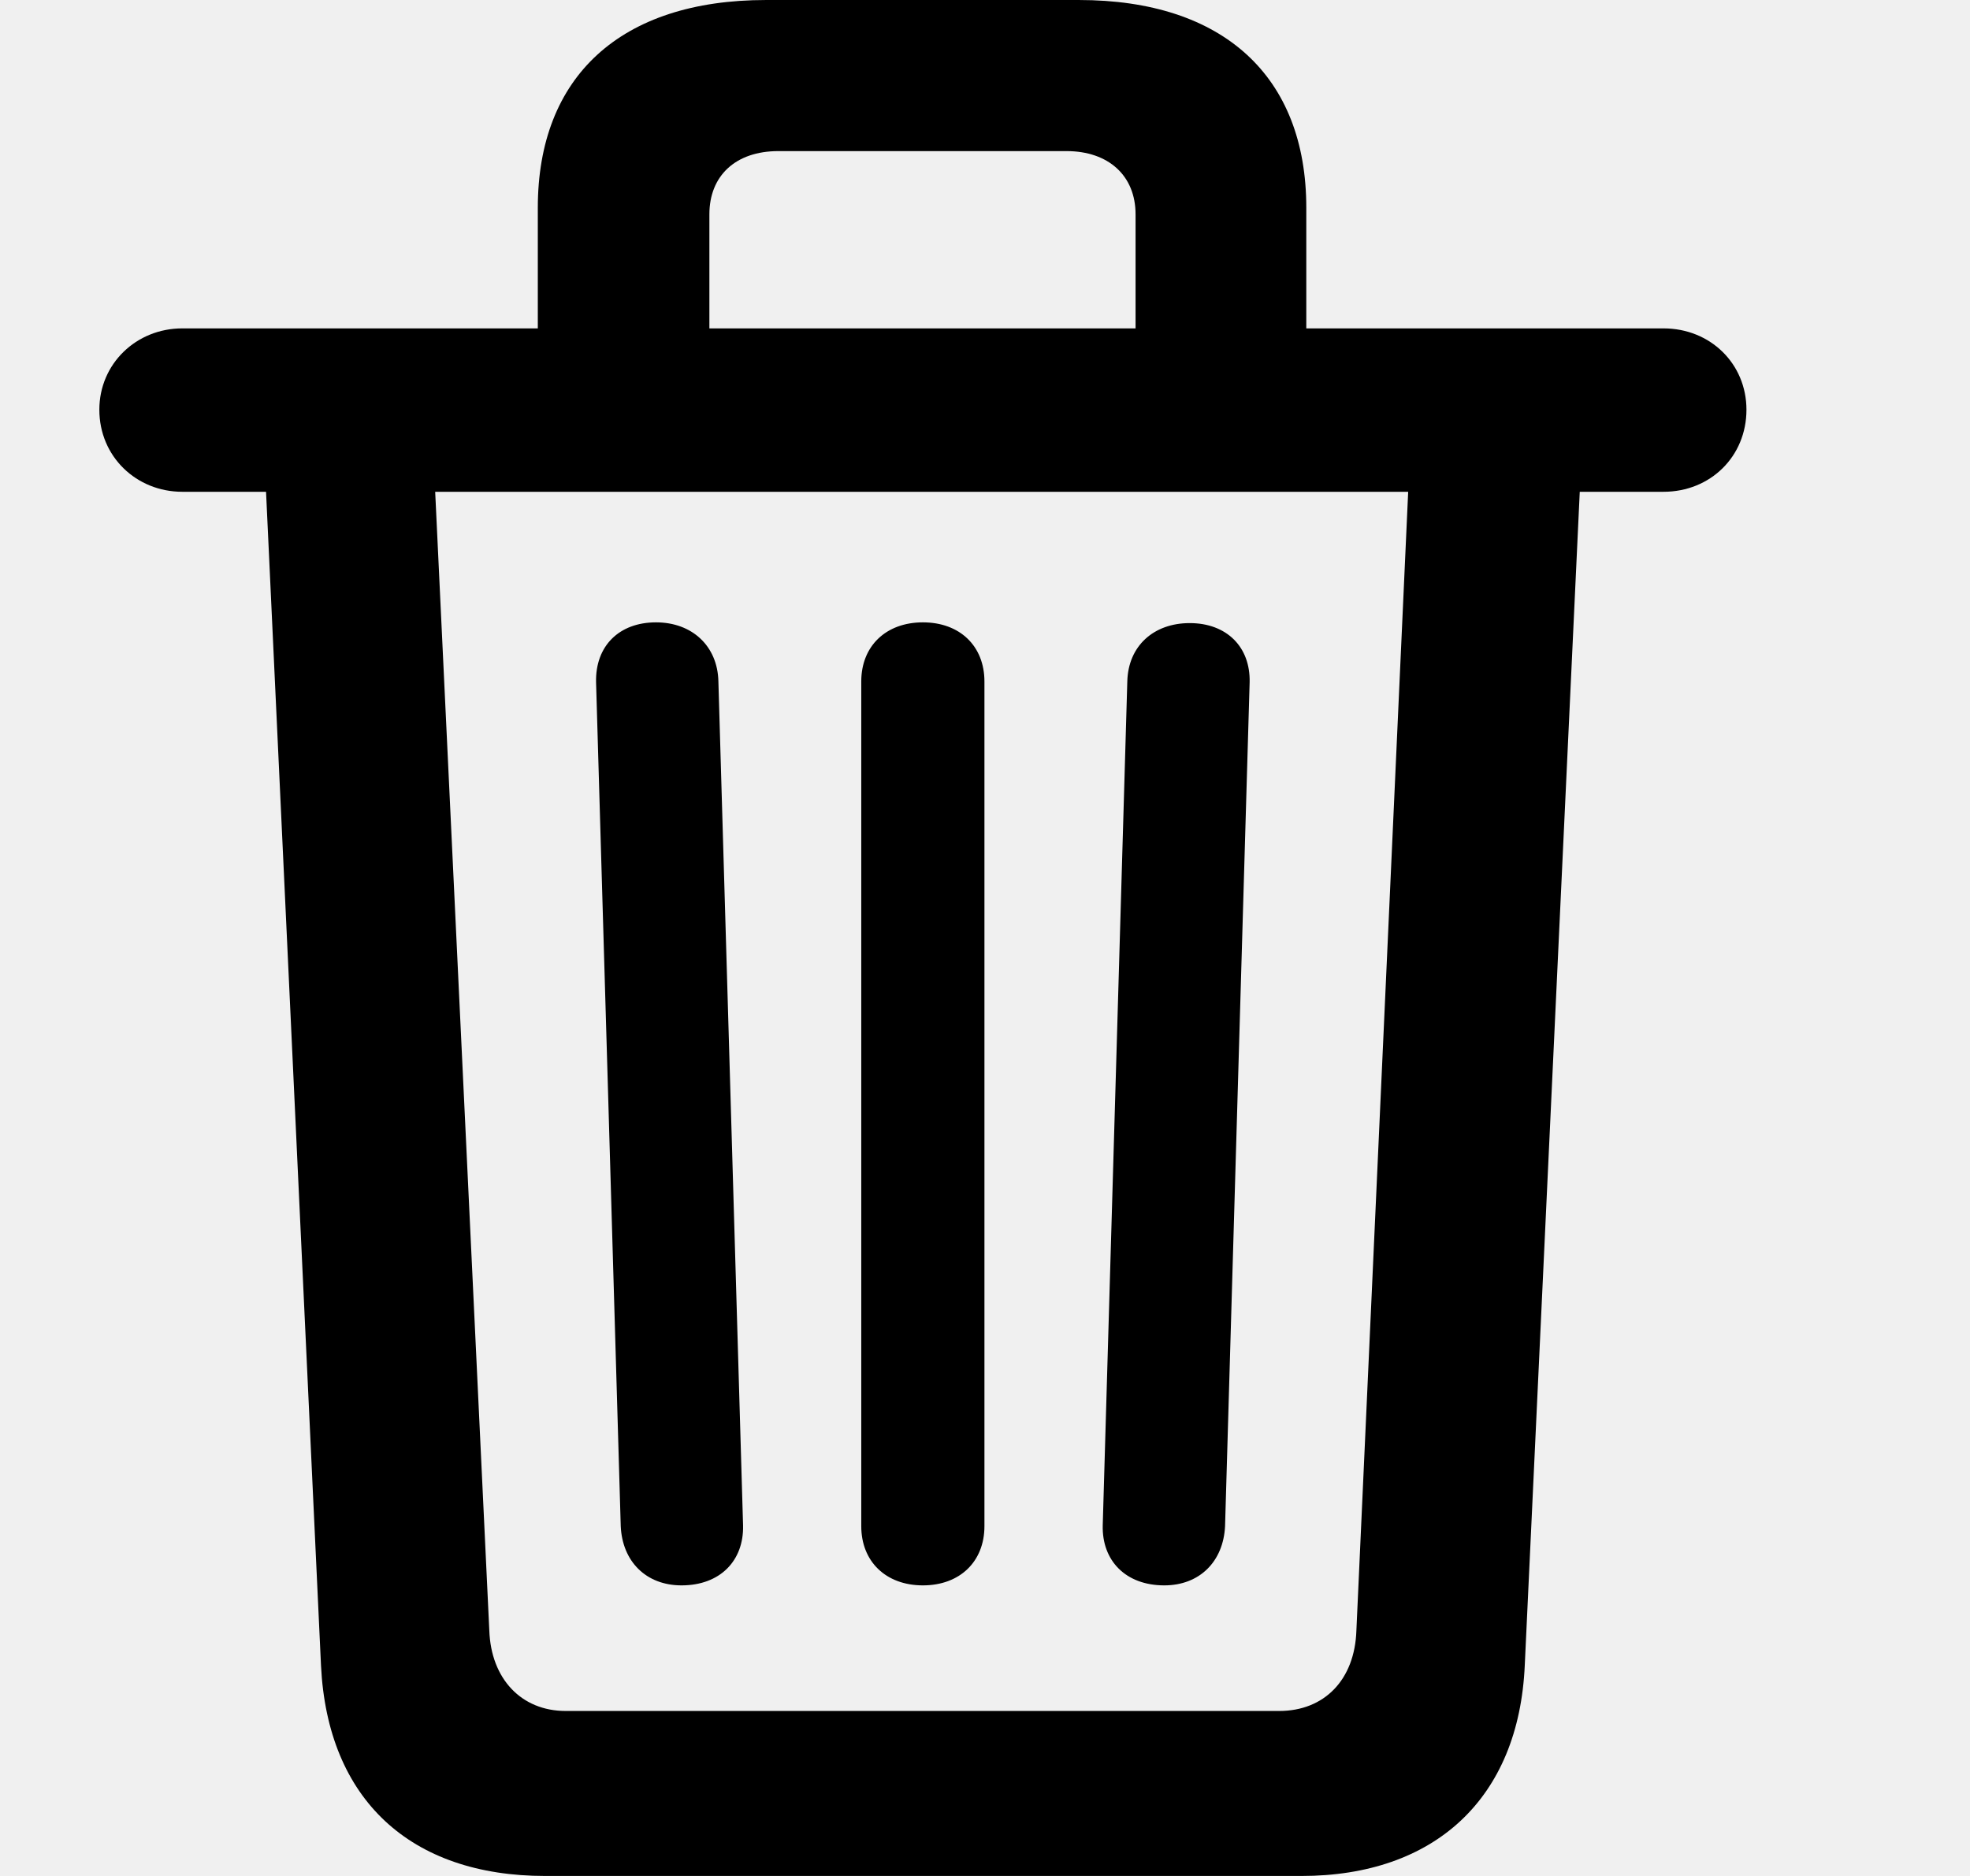
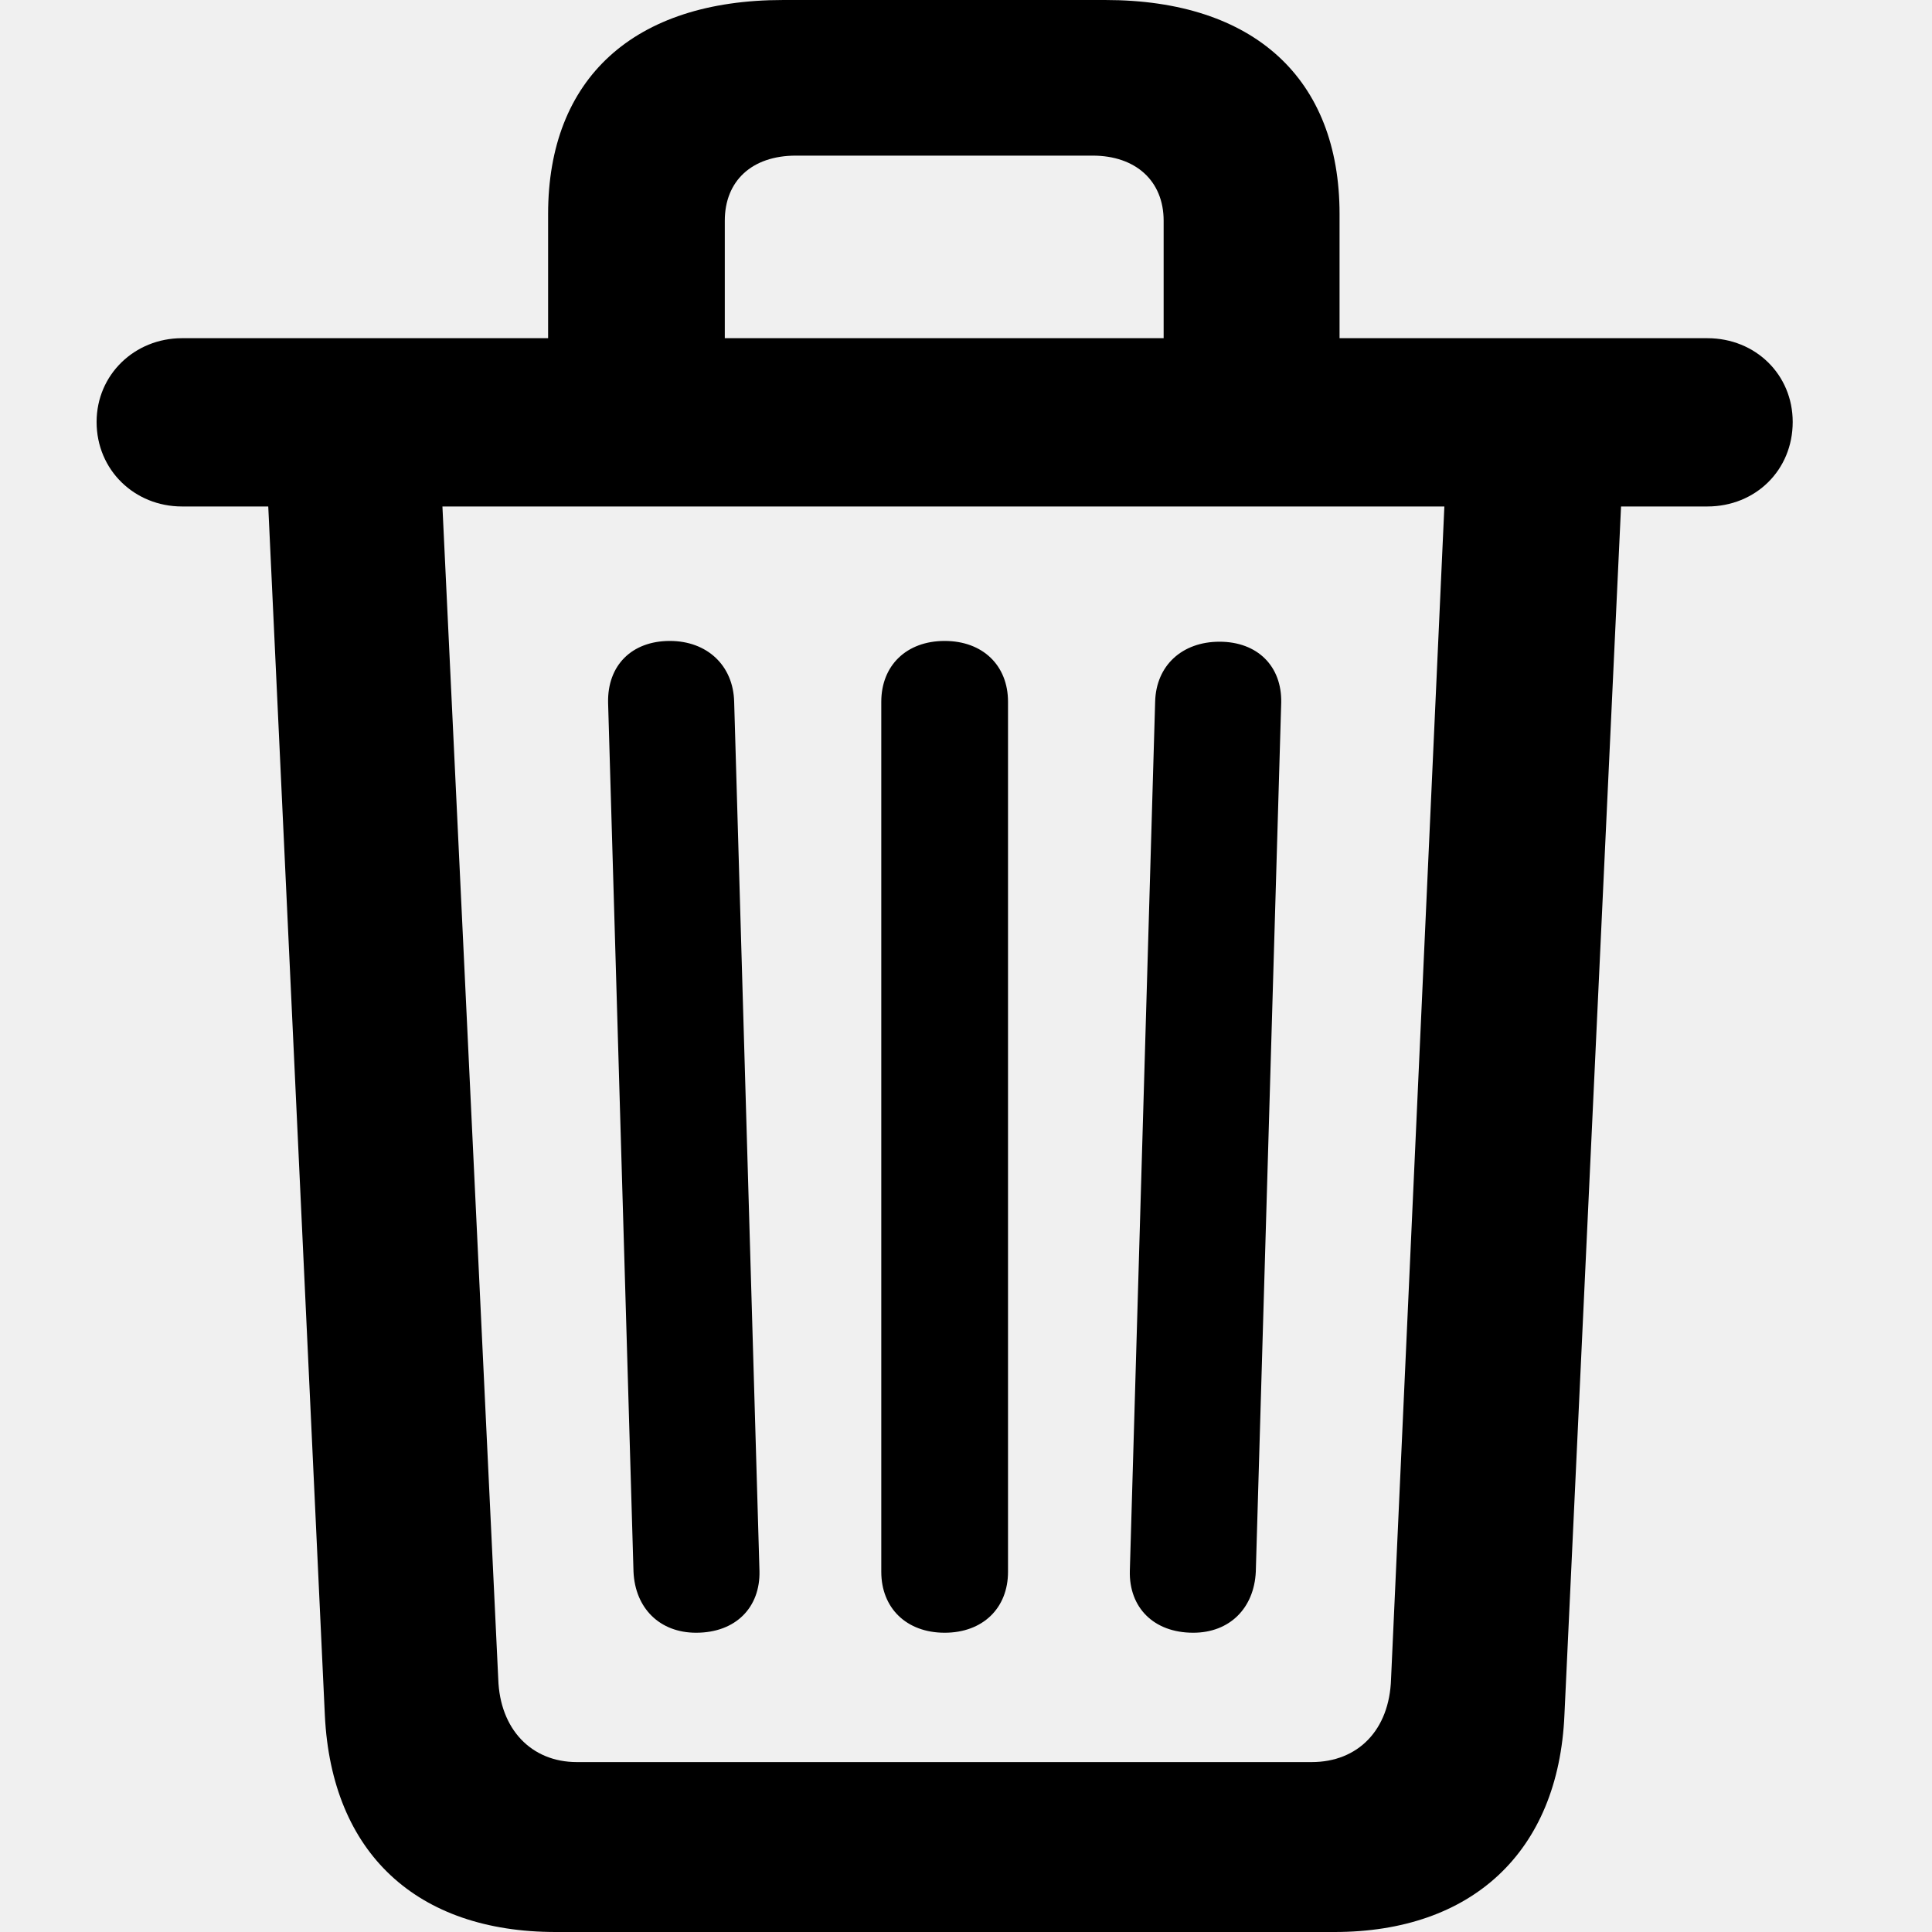
- <svg xmlns="http://www.w3.org/2000/svg" width="21" height="20" viewBox="0 0 21 20" fill="none">
-   <g clip-path="url(#clip0_1_507)">
-     <path d="M5.812 20H13.873C15.291 20 16.192 19.177 16.254 17.751L16.84 5.243H17.733C18.232 5.243 18.617 4.867 18.617 4.368C18.617 3.878 18.232 3.501 17.733 3.501H13.925V2.215C13.925 0.814 13.041 6.10352e-05 11.501 6.10352e-05H8.166C6.617 6.10352e-05 5.733 0.814 5.733 2.215V3.501H1.943C1.453 3.501 1.059 3.878 1.059 4.368C1.059 4.867 1.453 5.243 1.943 5.243H2.836L3.422 17.759C3.492 19.186 4.376 20 5.812 20ZM7.562 2.285C7.562 1.873 7.842 1.611 8.297 1.611H11.37C11.816 1.611 12.105 1.873 12.105 2.285V3.501H7.562V2.285ZM6.03 18.241C5.558 18.241 5.234 17.899 5.216 17.383L4.639 5.243H15.011L14.459 17.383C14.442 17.908 14.118 18.241 13.636 18.241H6.03ZM7.265 16.902C7.676 16.902 7.93 16.639 7.921 16.263L7.658 7.265C7.65 6.888 7.378 6.635 6.993 6.635C6.599 6.635 6.345 6.888 6.354 7.274L6.617 16.271C6.634 16.648 6.888 16.902 7.265 16.902ZM9.838 16.902C10.232 16.902 10.494 16.648 10.494 16.271V7.265C10.494 6.888 10.232 6.635 9.838 6.635C9.444 6.635 9.181 6.888 9.181 7.265V16.271C9.181 16.648 9.444 16.902 9.838 16.902ZM12.411 16.902C12.787 16.902 13.041 16.648 13.059 16.271L13.321 7.274C13.33 6.897 13.076 6.643 12.682 6.643C12.297 6.643 12.026 6.888 12.017 7.265L11.755 16.263C11.746 16.639 12 16.902 12.411 16.902Z" fill="black" />
-   </g>
-   <defs>
-     <clipPath id="clip0_1_507">
-       <rect width="20" height="20" fill="white" transform="translate(0.0588379 6.10352e-05)" />
-     </clipPath>
-   </defs>
+ <svg xmlns="http://www.w3.org/2000/svg" width="20" height="20" viewBox="0 0 20 20" fill="none">
+   <path d="M5.753 20H13.814C15.232 20 16.134 19.177 16.195 17.751L16.781 5.243H17.674C18.173 5.243 18.558 4.867 18.558 4.368C18.558 3.878 18.173 3.501 17.674 3.501H13.867V2.215C13.867 0.814 12.982 6.10352e-05 11.442 6.10352e-05H8.107C6.558 6.10352e-05 5.674 0.814 5.674 2.215V3.501H1.884C1.394 3.501 1 3.878 1 4.368C1 4.867 1.394 5.243 1.884 5.243H2.777L3.363 17.759C3.433 19.186 4.317 20 5.753 20ZM7.503 2.285C7.503 1.873 7.783 1.611 8.239 1.611H11.311C11.757 1.611 12.046 1.873 12.046 2.285V3.501H7.503V2.285ZM5.972 18.241C5.499 18.241 5.175 17.899 5.158 17.383L4.58 5.243H14.952L14.4 17.383C14.383 17.908 14.059 18.241 13.578 18.241H5.972ZM7.206 16.902C7.617 16.902 7.871 16.639 7.862 16.263L7.6 7.265C7.591 6.888 7.319 6.635 6.934 6.635C6.54 6.635 6.287 6.888 6.295 7.274L6.558 16.271C6.575 16.648 6.829 16.902 7.206 16.902ZM9.779 16.902C10.173 16.902 10.435 16.648 10.435 16.271V7.265C10.435 6.888 10.173 6.635 9.779 6.635C9.385 6.635 9.123 6.888 9.123 7.265V16.271C9.123 16.648 9.385 16.902 9.779 16.902ZM12.352 16.902C12.729 16.902 12.982 16.648 13 16.271L13.263 7.274C13.271 6.897 13.018 6.643 12.624 6.643C12.239 6.643 11.967 6.888 11.958 7.265L11.696 16.263C11.687 16.639 11.941 16.902 12.352 16.902Z" fill="black" />
</svg>
